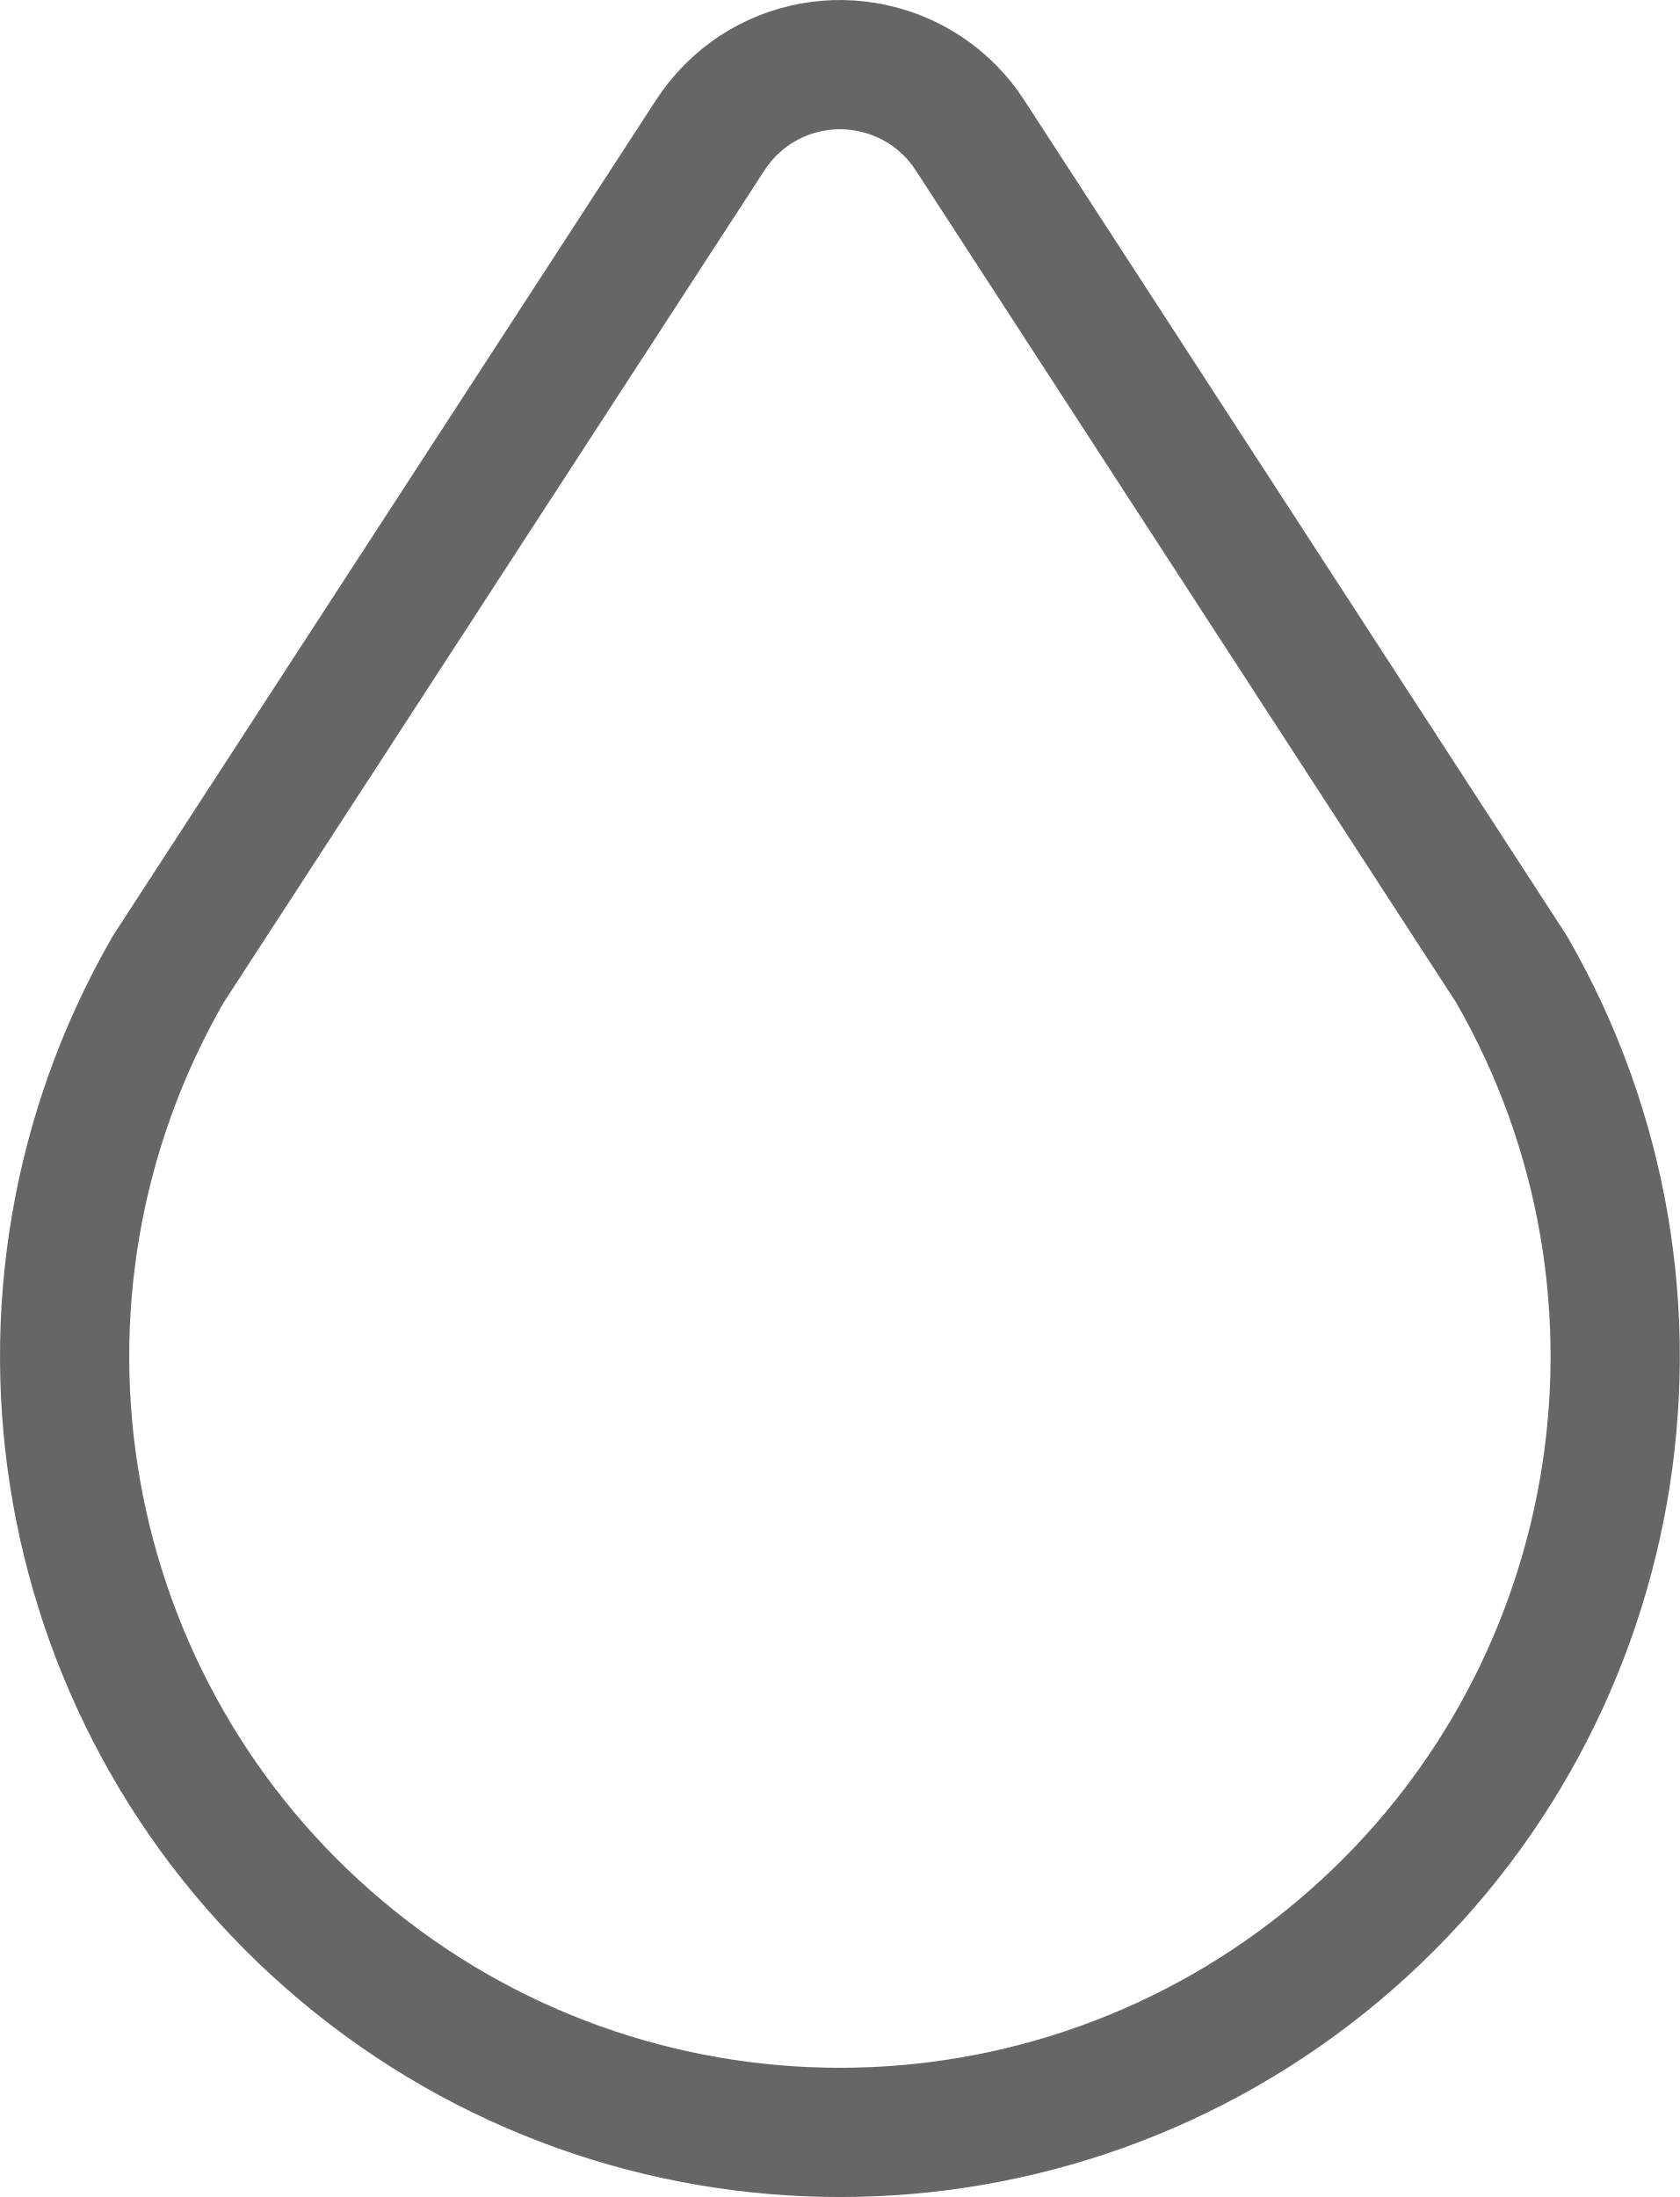
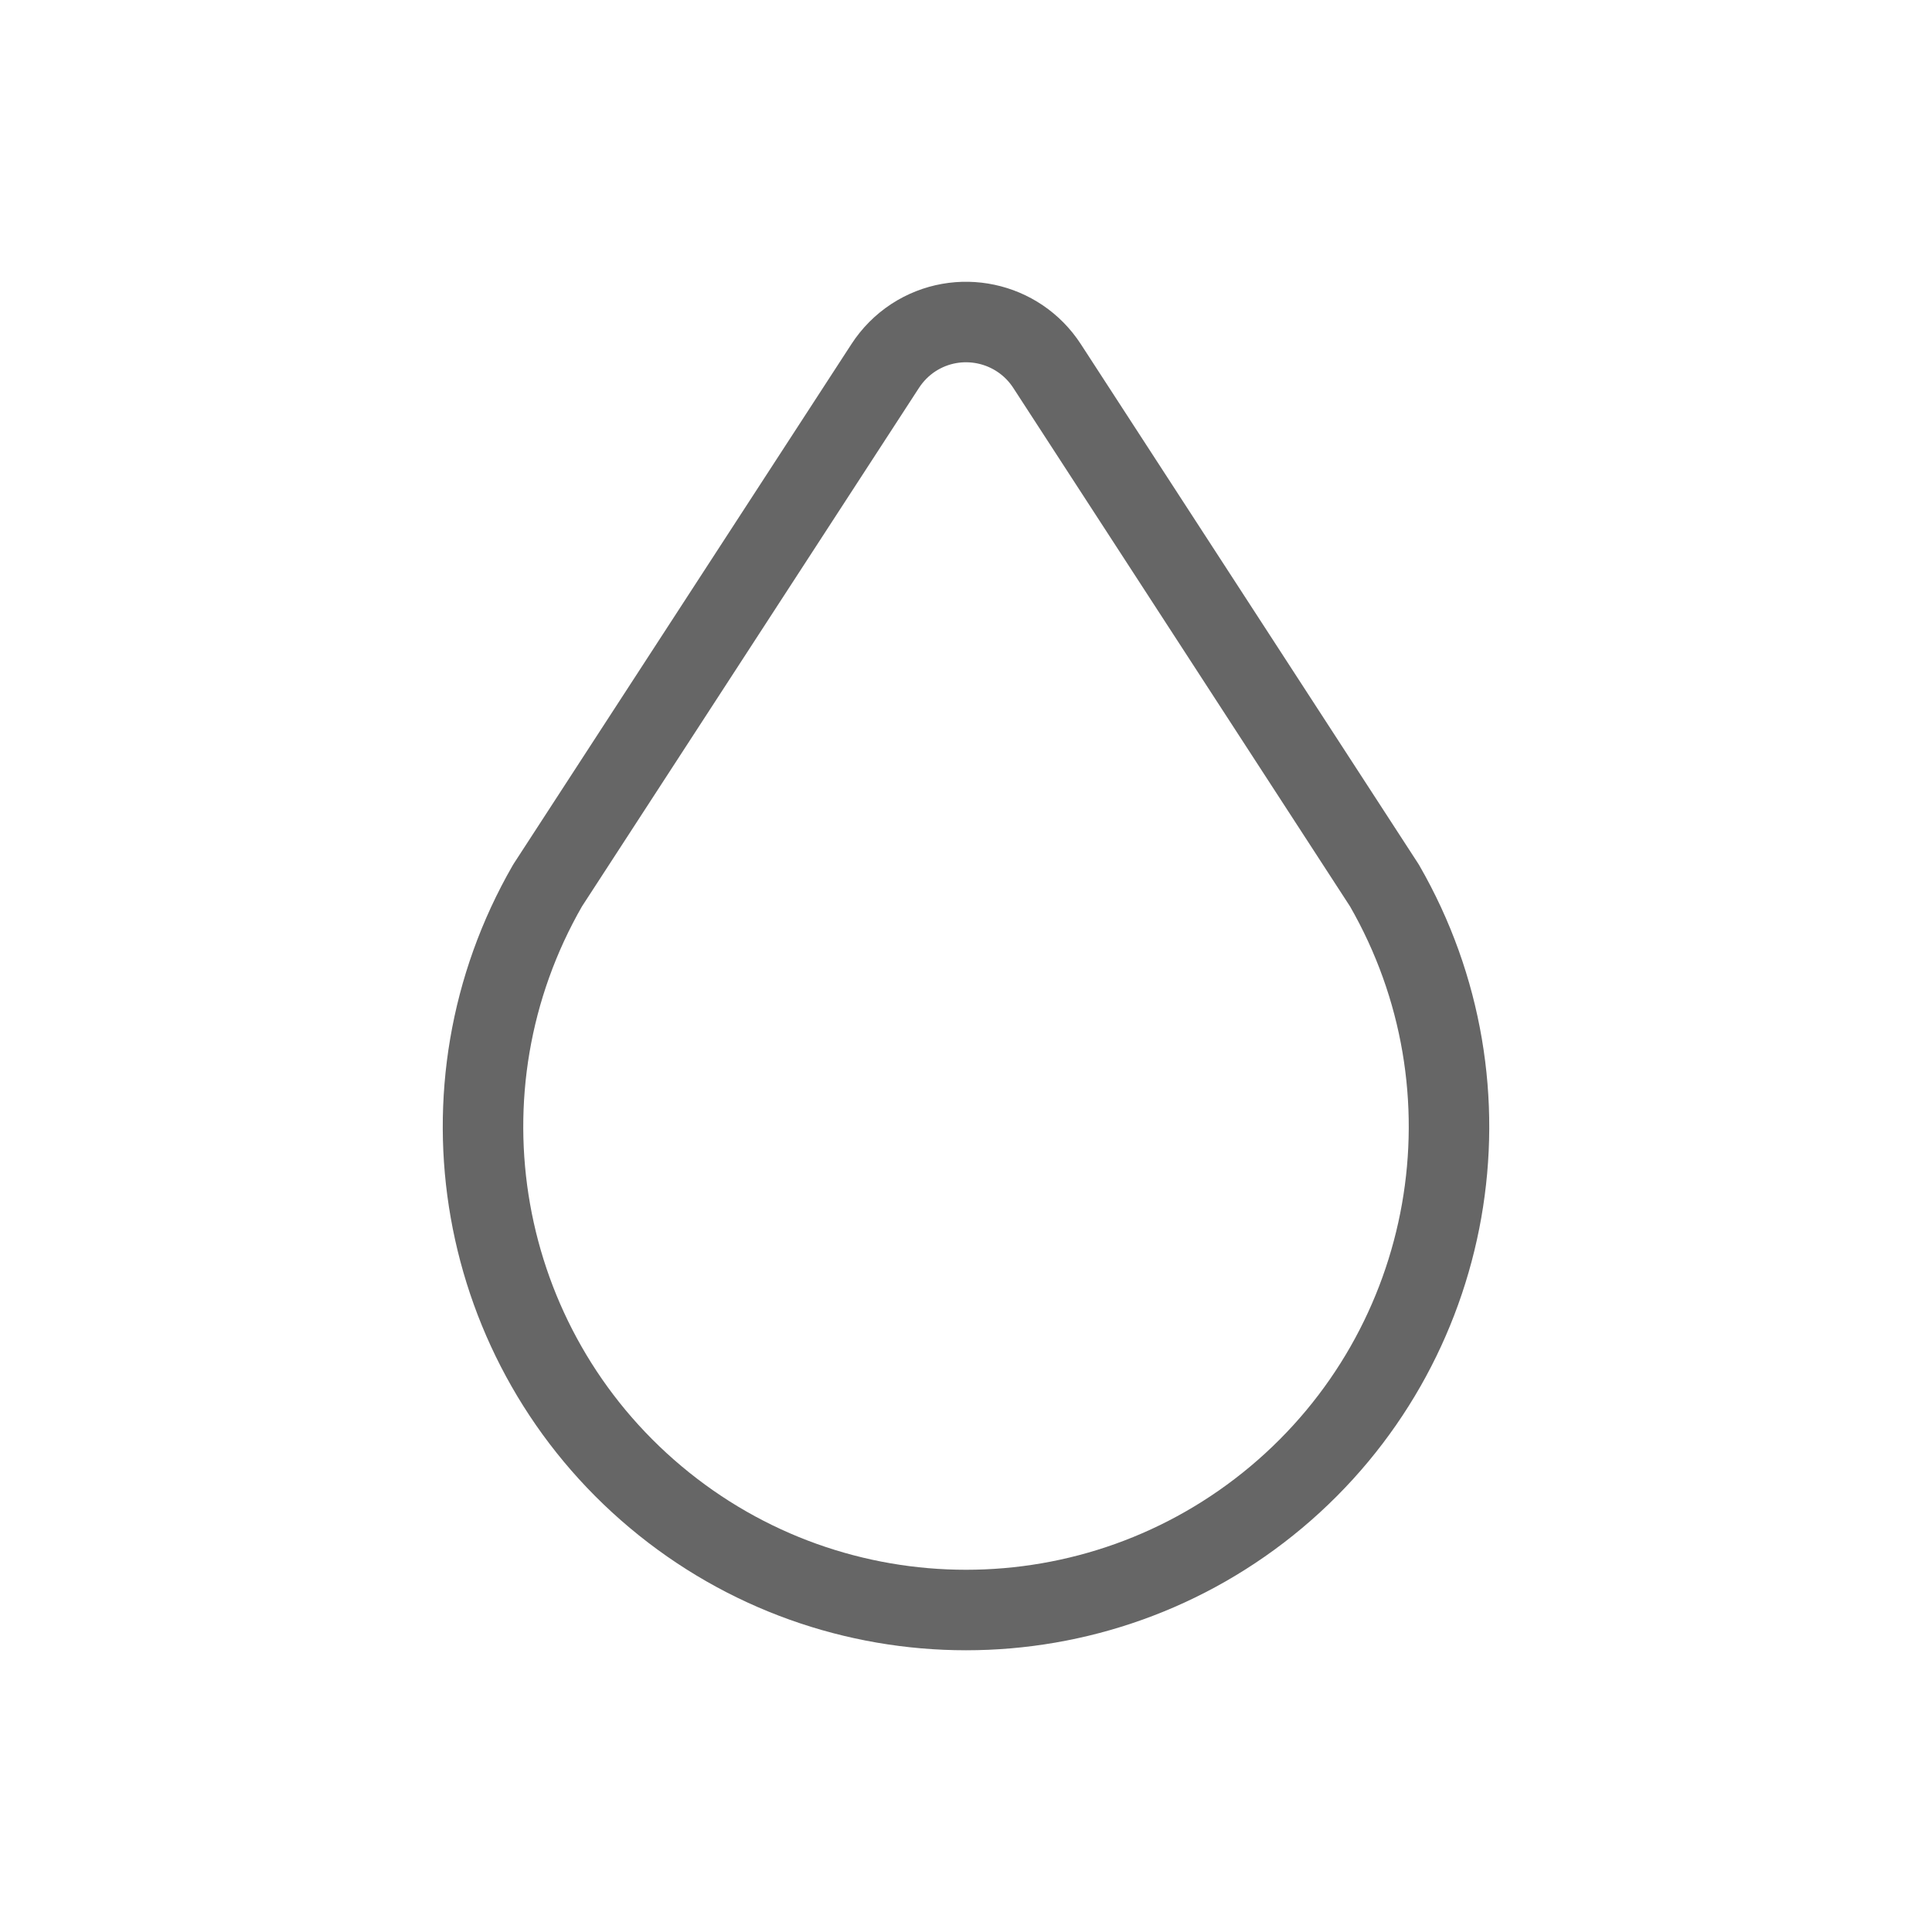
- <svg xmlns="http://www.w3.org/2000/svg" width="13" height="17" viewBox="0 0 13 17" fill="none">
-   <path d="M2.645 15.097C4.875 16.968 8.126 16.968 10.356 15.097C12.585 13.226 13.152 10.023 11.698 7.5L7.507 1.047C7.147 0.491 6.403 0.333 5.847 0.694C5.708 0.785 5.588 0.905 5.496 1.047L1.302 7.5C-0.151 10.023 0.414 13.226 2.645 15.097Z" stroke="#666666" stroke-linecap="round" stroke-linejoin="round" />
+ <svg xmlns="http://www.w3.org/2000/svg" width="24" height="24" viewBox="0 0 24 24" fill="none">
+   <path d="M8.145 18.597C10.375 20.468 13.626 20.468 15.856 18.597C18.085 16.726 18.652 13.523 17.198 11L13.007 4.547C12.646 3.991 11.903 3.833 11.347 4.194C11.208 4.285 11.088 4.405 10.996 4.547L6.802 11C5.349 13.523 5.914 16.726 8.145 18.597Z" stroke="#666666" stroke-linecap="round" stroke-linejoin="round" />
</svg>
